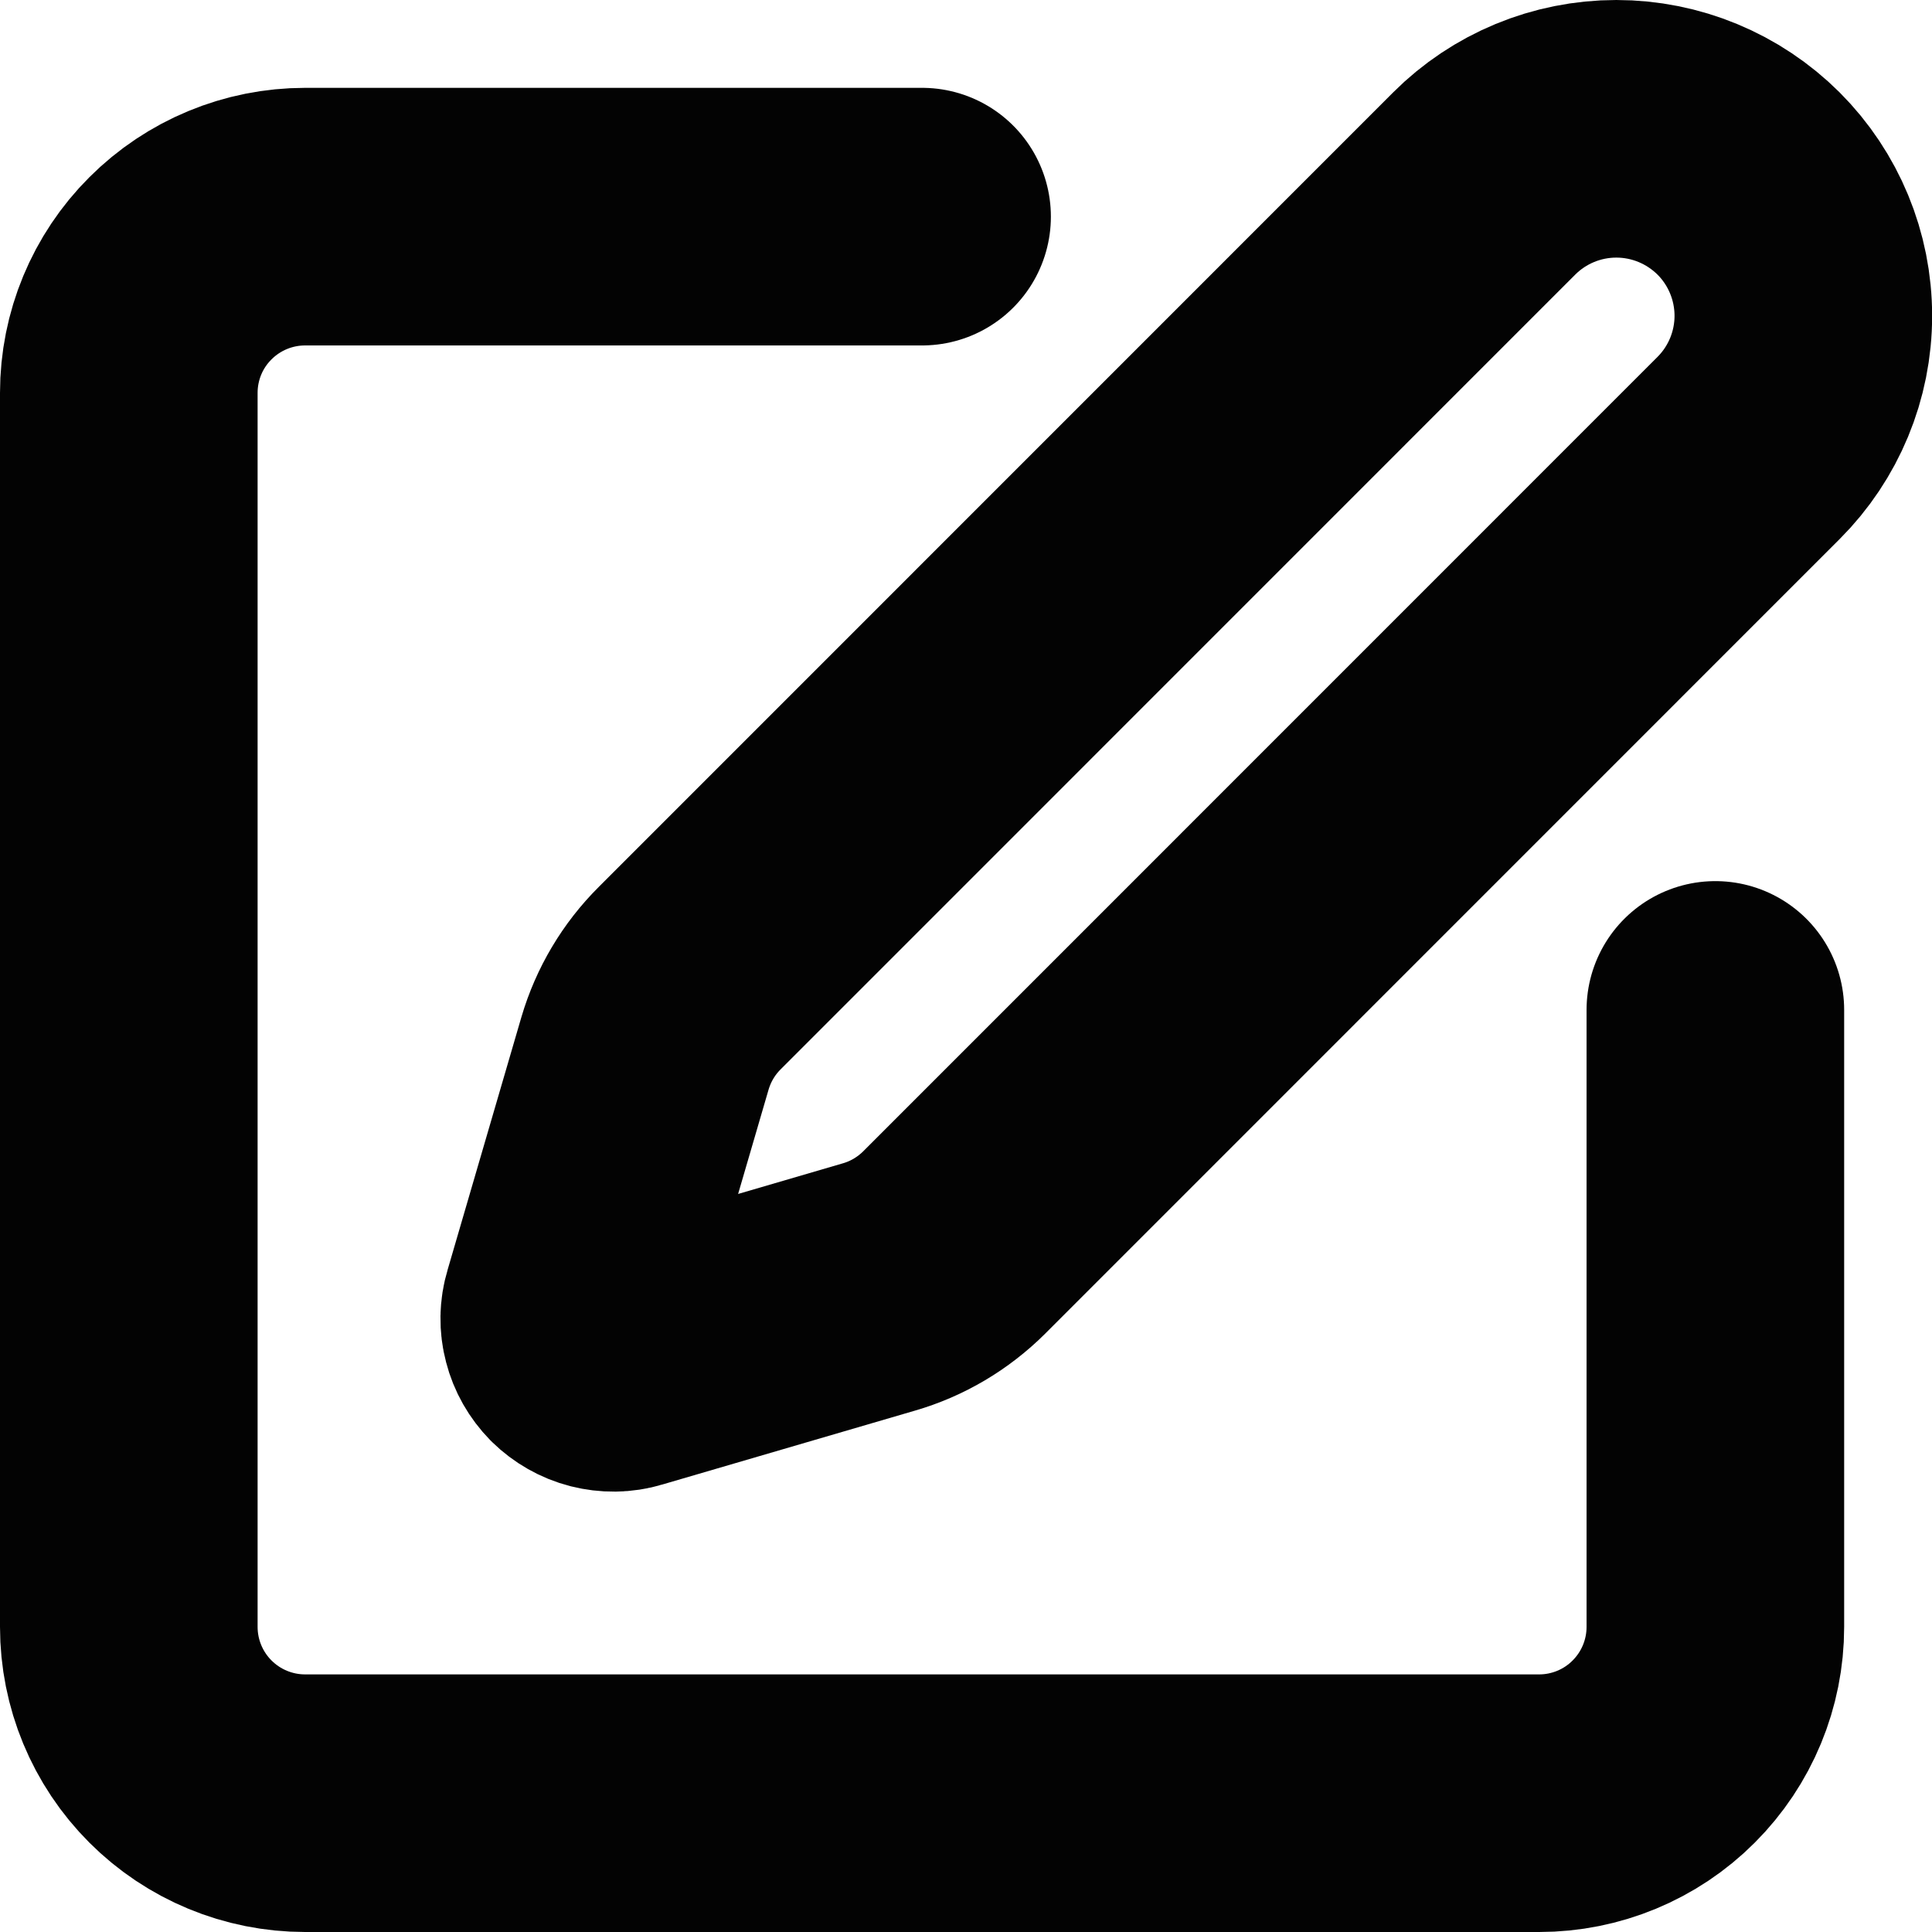
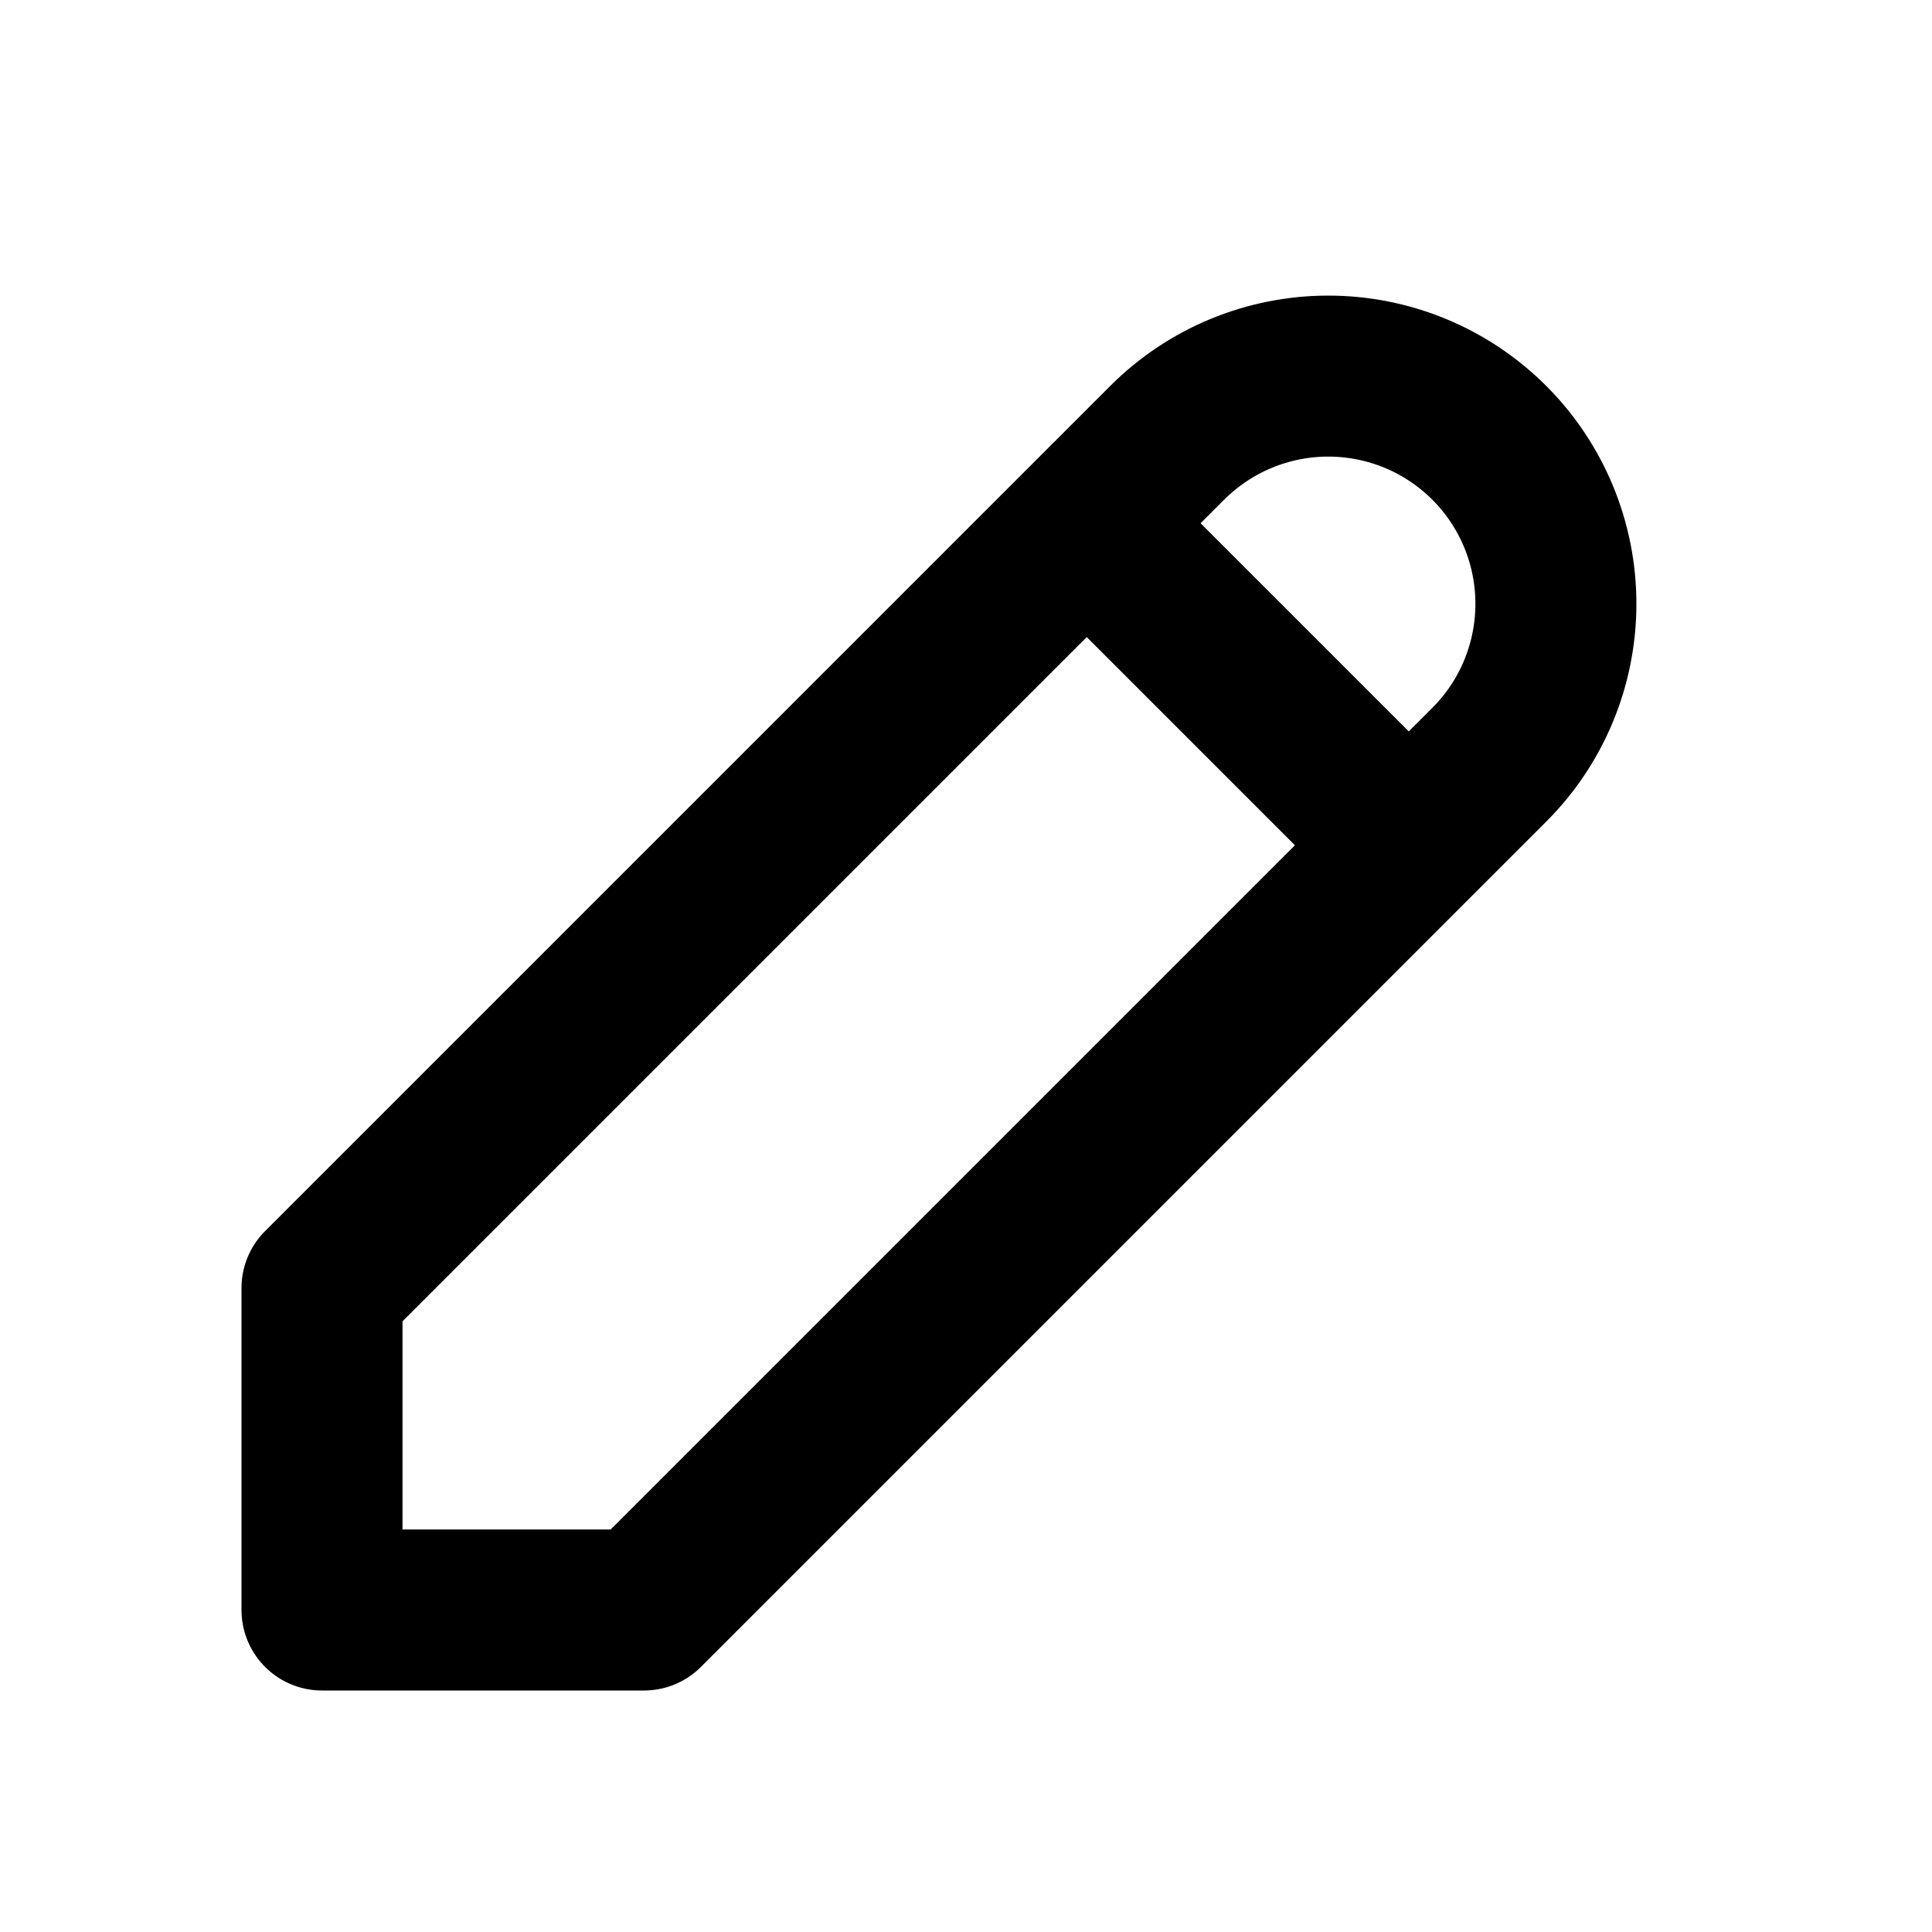
- <svg xmlns="http://www.w3.org/2000/svg" width="15" height="15" viewBox="0 0 15 15" fill="none">
-   <path d="M7.159 1.682H2.369C2.006 1.682 1.658 1.826 1.401 2.083C1.144 2.339 1 2.687 1 3.05V12.631C1 12.994 1.144 13.342 1.401 13.599C1.658 13.856 2.006 14 2.369 14H11.95C12.312 14 12.661 13.856 12.917 13.599C13.174 13.342 13.318 12.994 13.318 12.631V7.841" stroke="#030303" stroke-width="2" stroke-linecap="round" stroke-linejoin="round" />
-   <path d="M11.523 1.425C11.795 1.153 12.164 1 12.549 1C12.934 1 13.303 1.153 13.576 1.425C13.848 1.697 14.001 2.067 14.001 2.452C14.001 2.837 13.848 3.206 13.576 3.478L7.408 9.647C7.245 9.809 7.045 9.928 6.824 9.992L4.858 10.567C4.799 10.585 4.737 10.585 4.677 10.57C4.618 10.555 4.564 10.524 4.52 10.481C4.477 10.437 4.446 10.383 4.431 10.324C4.415 10.264 4.416 10.202 4.434 10.143L5.008 8.177C5.073 7.957 5.192 7.756 5.355 7.594L11.523 1.425Z" stroke="#030303" stroke-width="2" stroke-linecap="round" stroke-linejoin="round" />
+ <svg xmlns="http://www.w3.org/2000/svg" width="24" height="24" viewBox="0 0 24 24" fill="none">
+   <path d="M13.5 6.5L17.5 10.5M4 20H8L18.5 9.5C18.763 9.238 18.971 8.926 19.113 8.583C19.255 8.24 19.328 7.872 19.328 7.5C19.328 7.129 19.255 6.761 19.113 6.418C18.971 6.075 18.763 5.763 18.5 5.5C18.237 5.238 17.926 5.029 17.582 4.887C17.239 4.745 16.871 4.672 16.5 4.672C16.129 4.672 15.761 4.745 15.418 4.887C15.074 5.029 14.763 5.238 14.5 5.5L4 16V20Z" stroke="black" stroke-width="2" stroke-linecap="round" stroke-linejoin="round" />
</svg>
